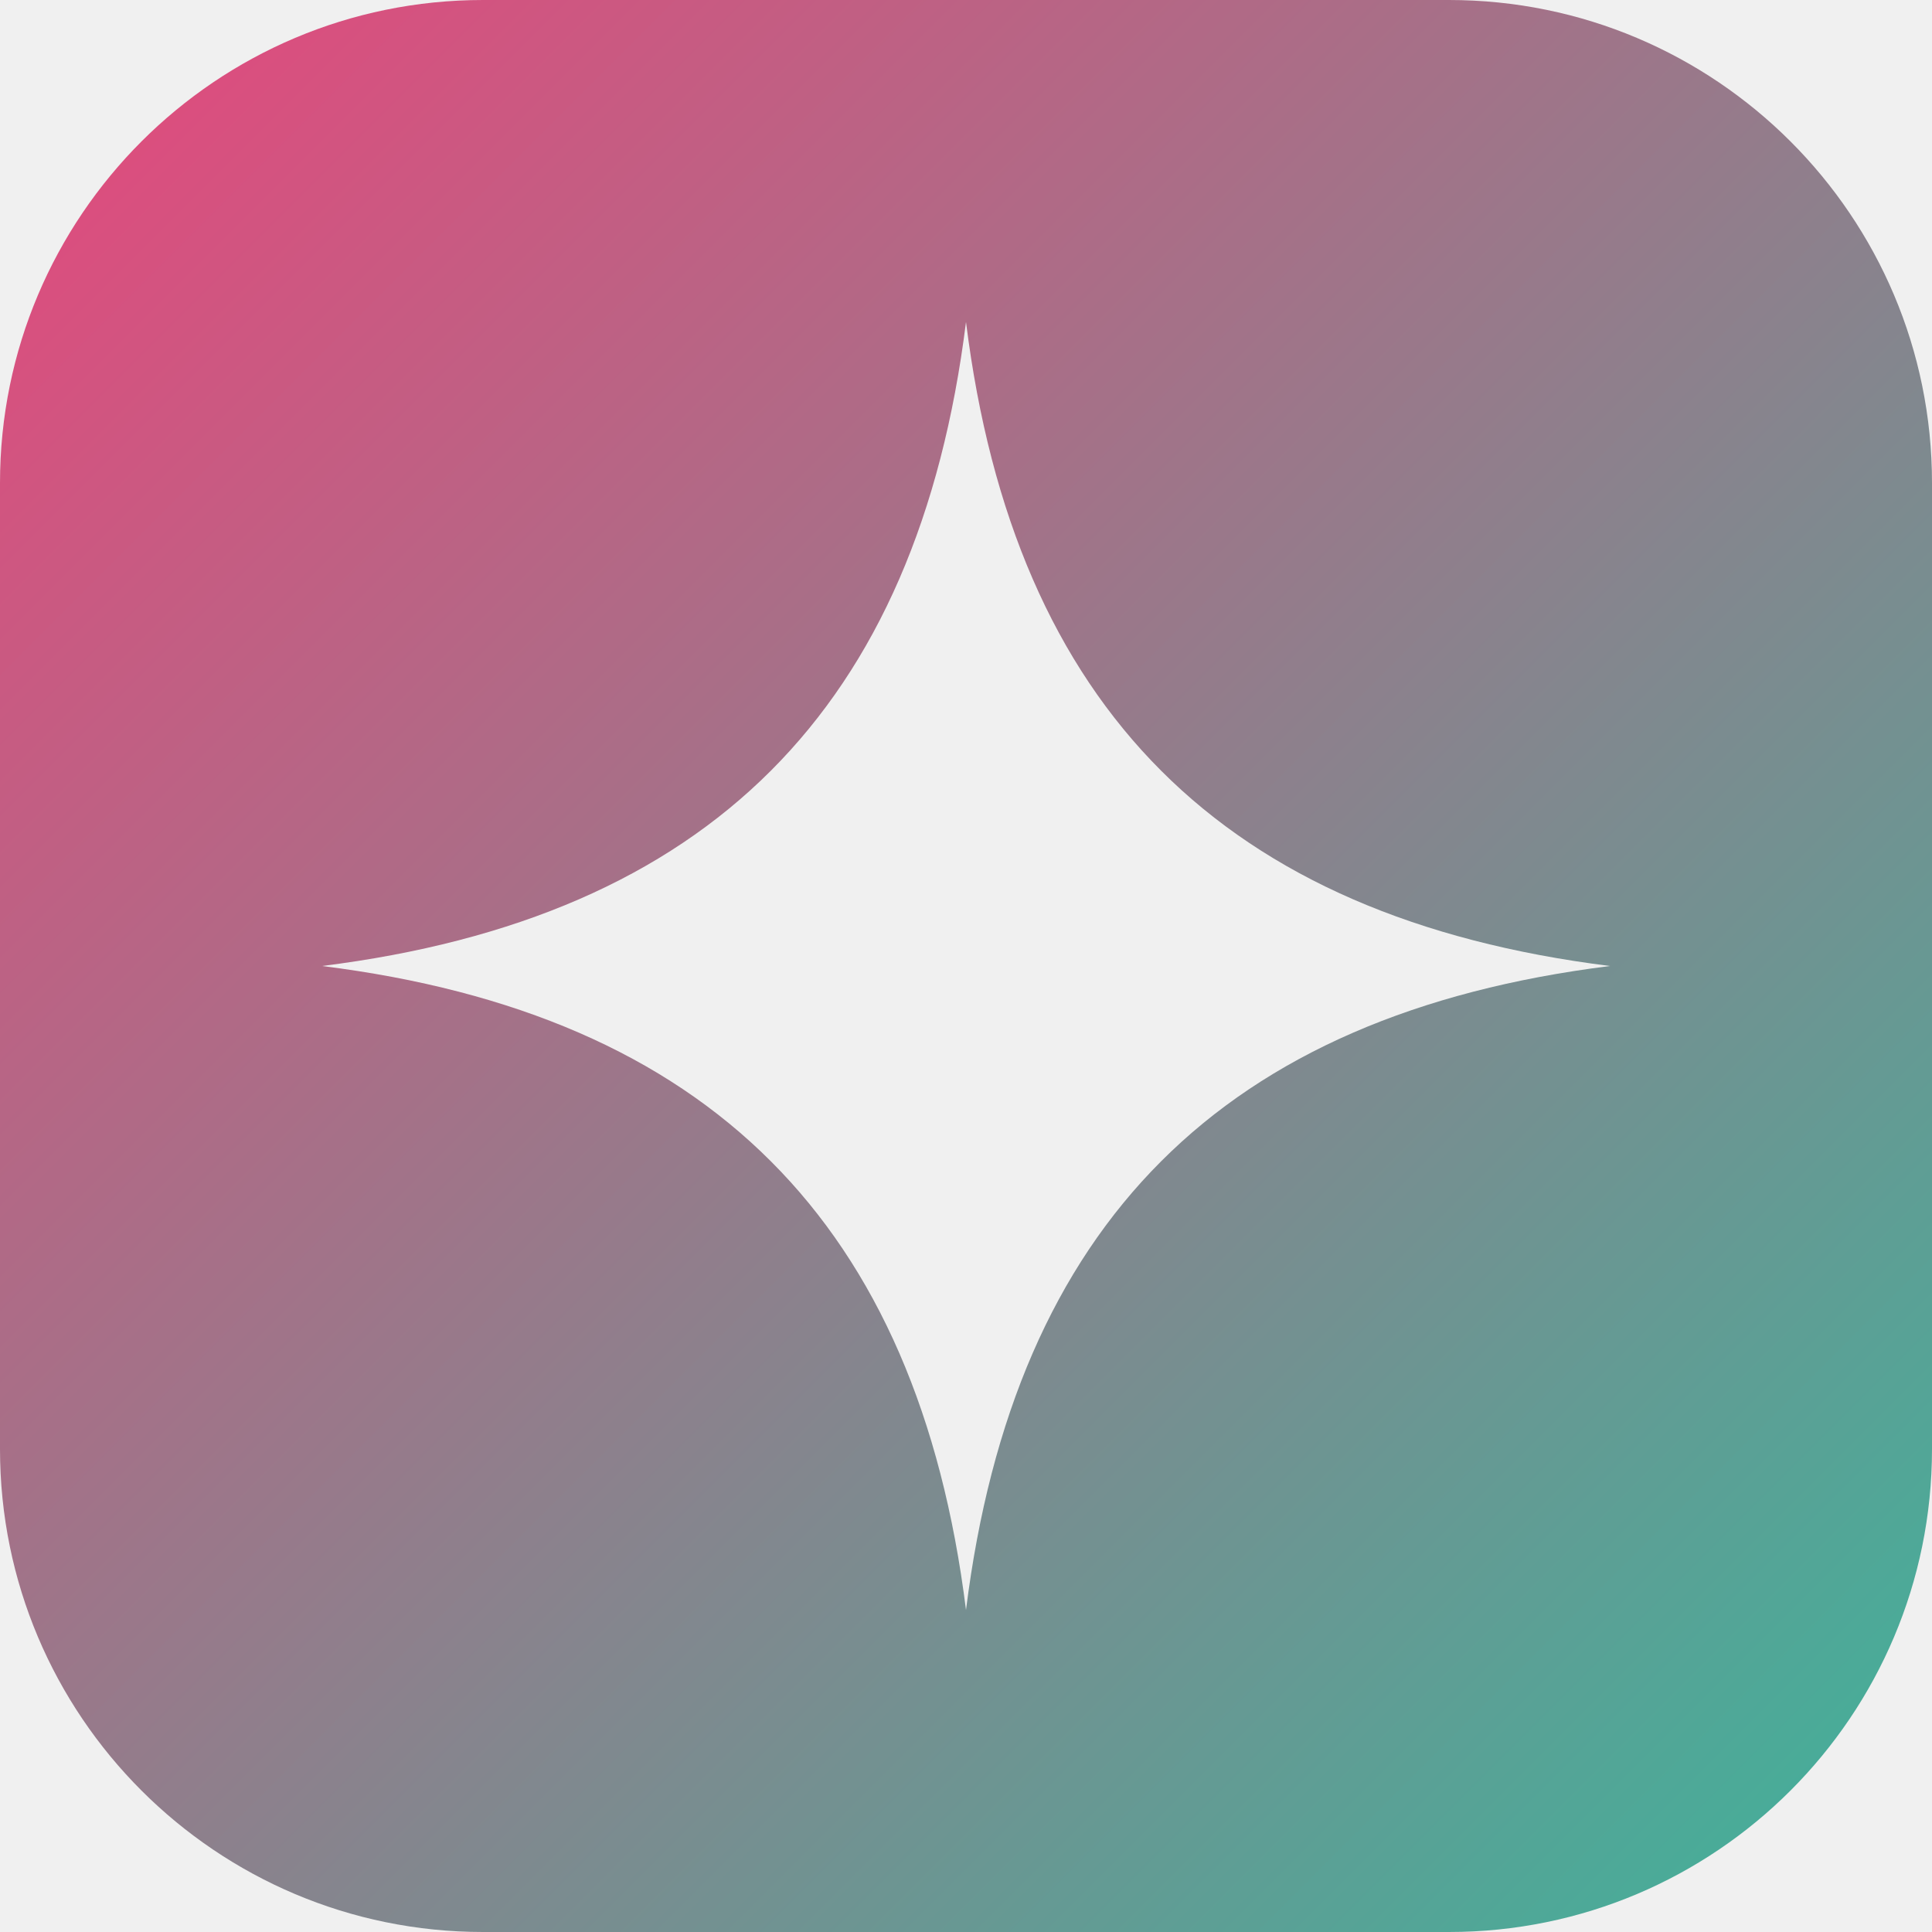
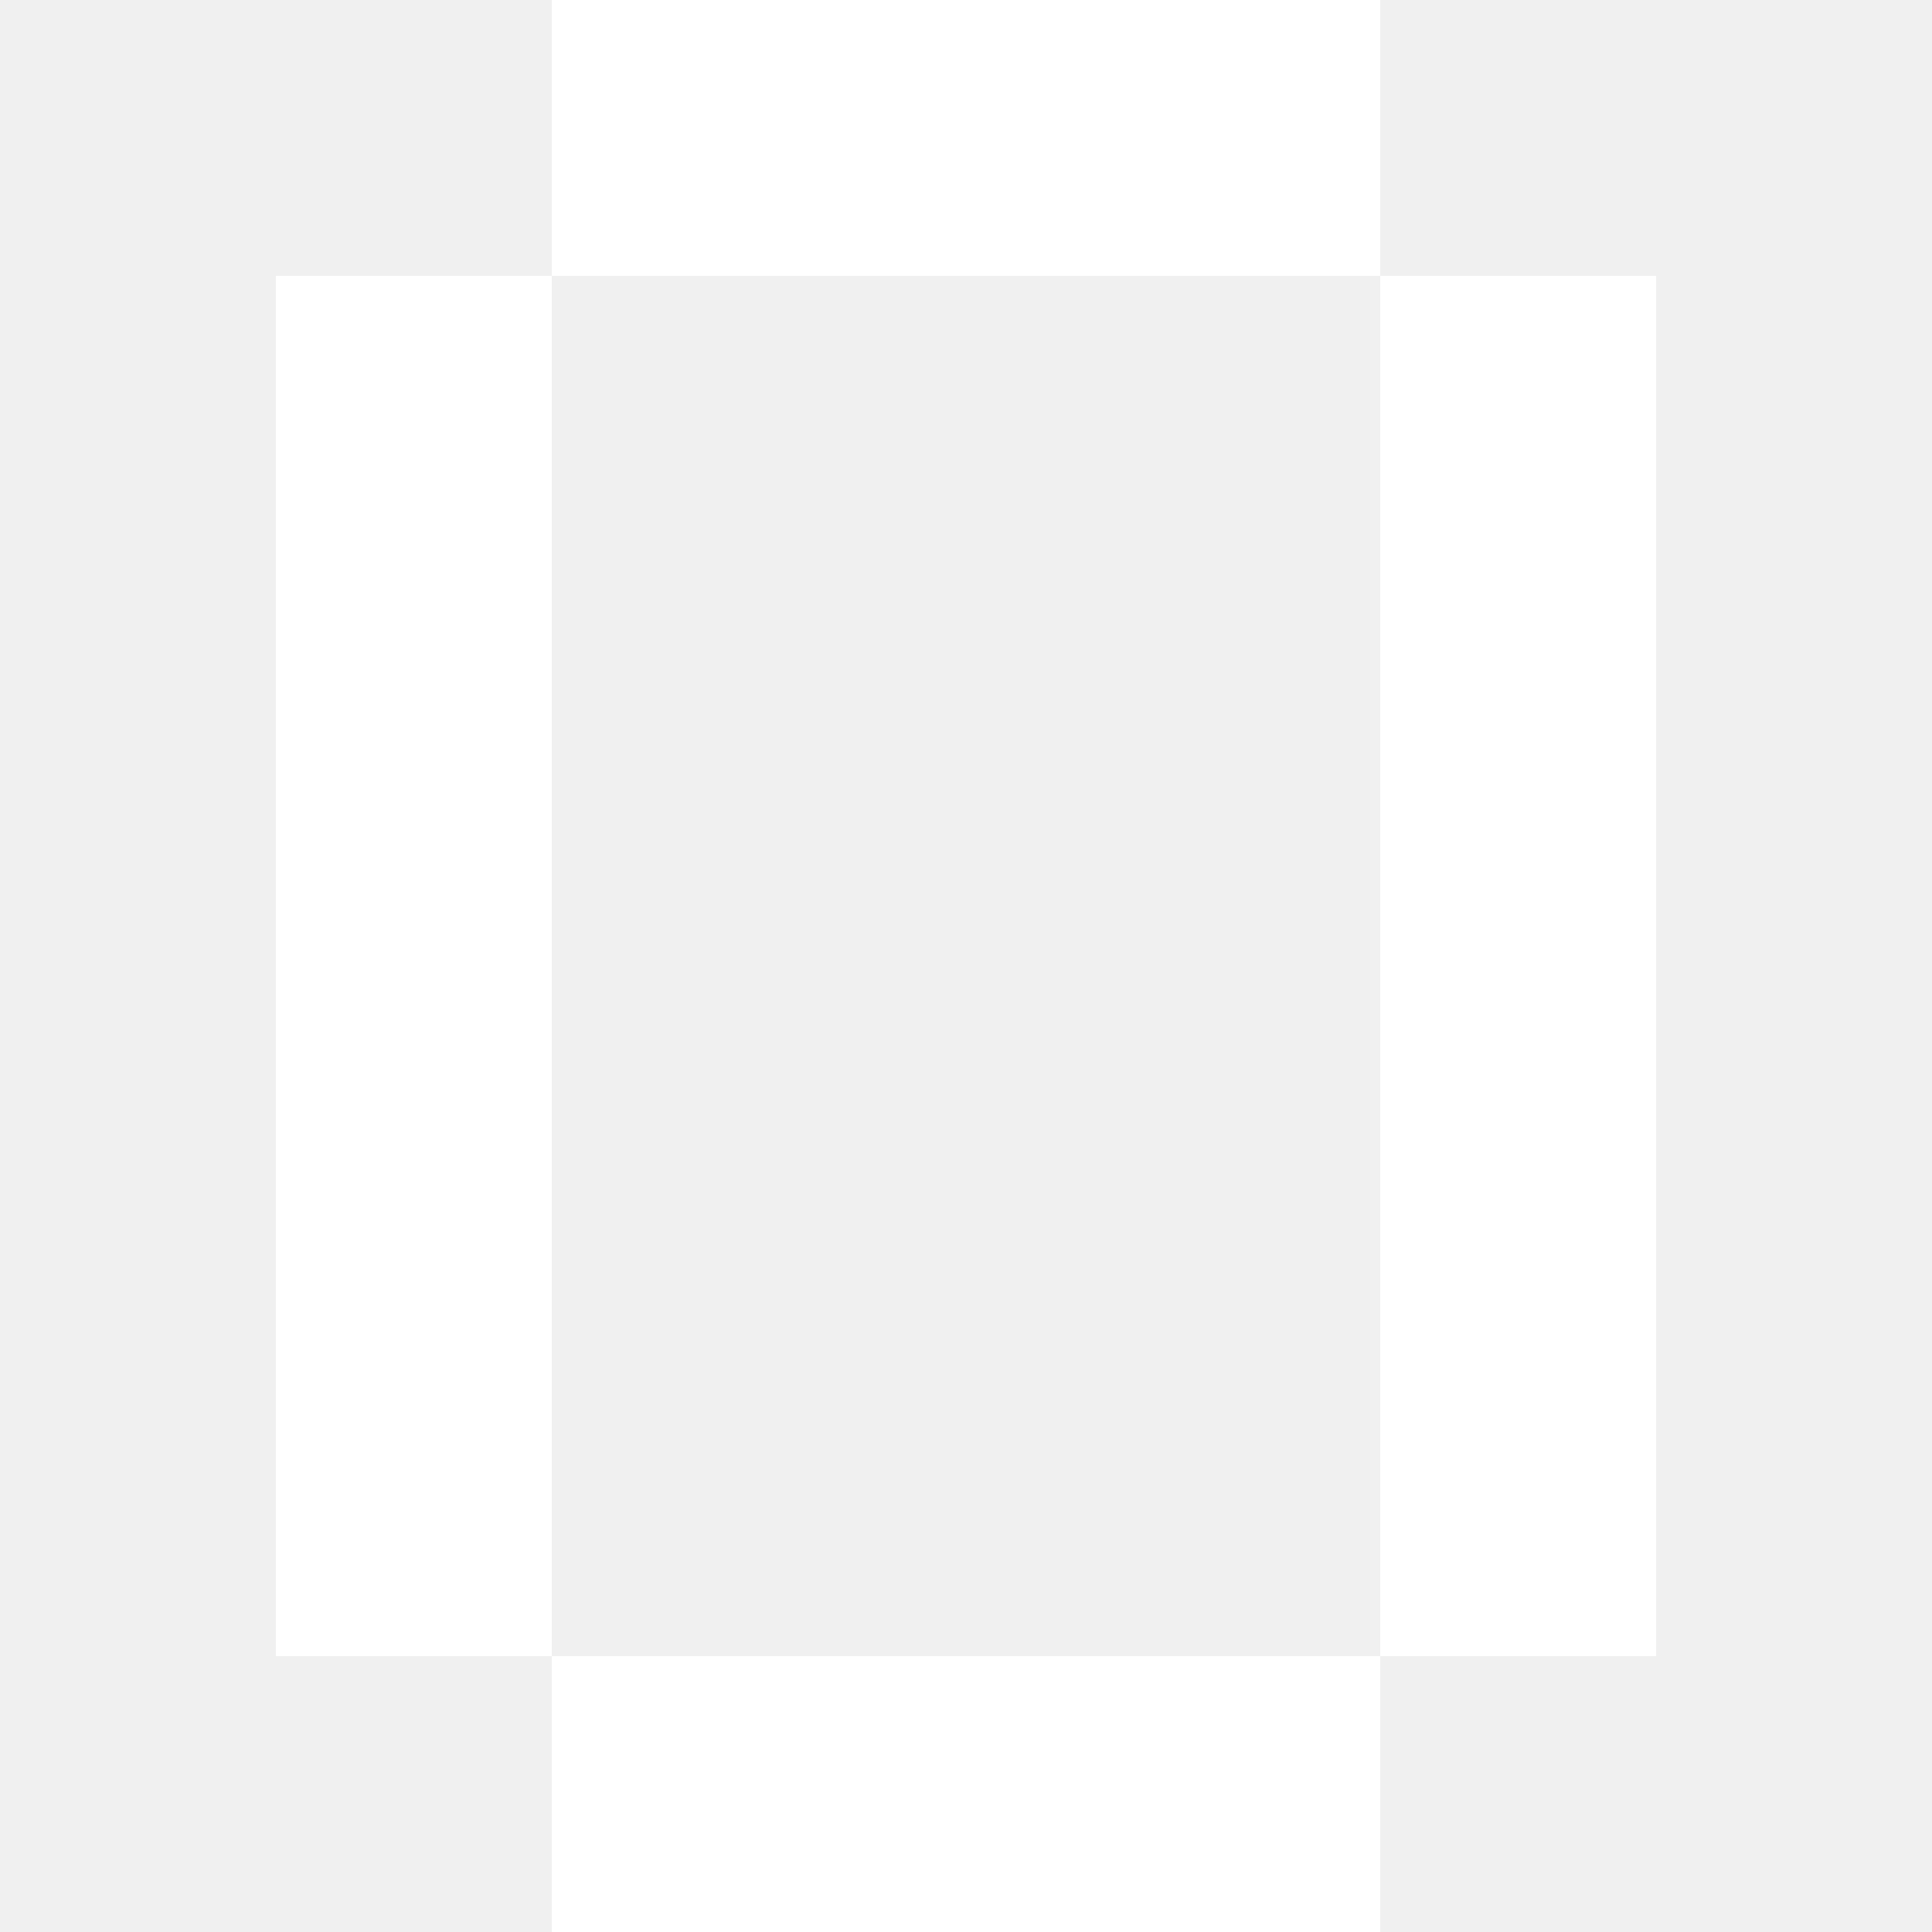
- <svg xmlns="http://www.w3.org/2000/svg" viewBox="0 0 120 120" role="img" aria-label="OSHO GAMES">
-   <defs>
-     <linearGradient id="g" x1="0" y1="0" x2="1" y2="1">
-       <stop offset="0" stop-color="#E8467C" />
-       <stop offset="1" stop-color="#3CB49B" />
-     </linearGradient>
-     <mask id="m">
-       <rect width="120" height="120" fill="#fff" />
-       <path fill="#000" d="M60 20 C63 44 76 57 100 60 C76 63 63 76 60 100 C57 76 44 63 20 60 C44 57 57 44 60 20 Z" />
-     </mask>
-   </defs>
-   <rect width="120" height="120" rx="30" fill="url(#g)" mask="url(#m)" />
+ <svg xmlns="http://www.w3.org/2000/svg" viewBox="0 0 7 7" width="70" height="70" shape-rendering="crispEdges" fill="#FFFFFF">
+   <rect x="2" y="0" width="1" height="1" />
+   <rect x="3" y="0" width="1" height="1" />
+   <rect x="4" y="0" width="1" height="1" />
+   <rect x="1" y="1" width="1" height="1" />
+   <rect x="5" y="1" width="1" height="1" />
+   <rect x="1" y="2" width="1" height="1" />
+   <rect x="5" y="2" width="1" height="1" />
+   <rect x="1" y="3" width="1" height="1" />
+   <rect x="5" y="3" width="1" height="1" />
+   <rect x="1" y="4" width="1" height="1" />
+   <rect x="5" y="4" width="1" height="1" />
+   <rect x="1" y="5" width="1" height="1" />
+   <rect x="5" y="5" width="1" height="1" />
+   <rect x="2" y="6" width="1" height="1" />
+   <rect x="3" y="6" width="1" height="1" />
+   <rect x="4" y="6" width="1" height="1" />
</svg>
